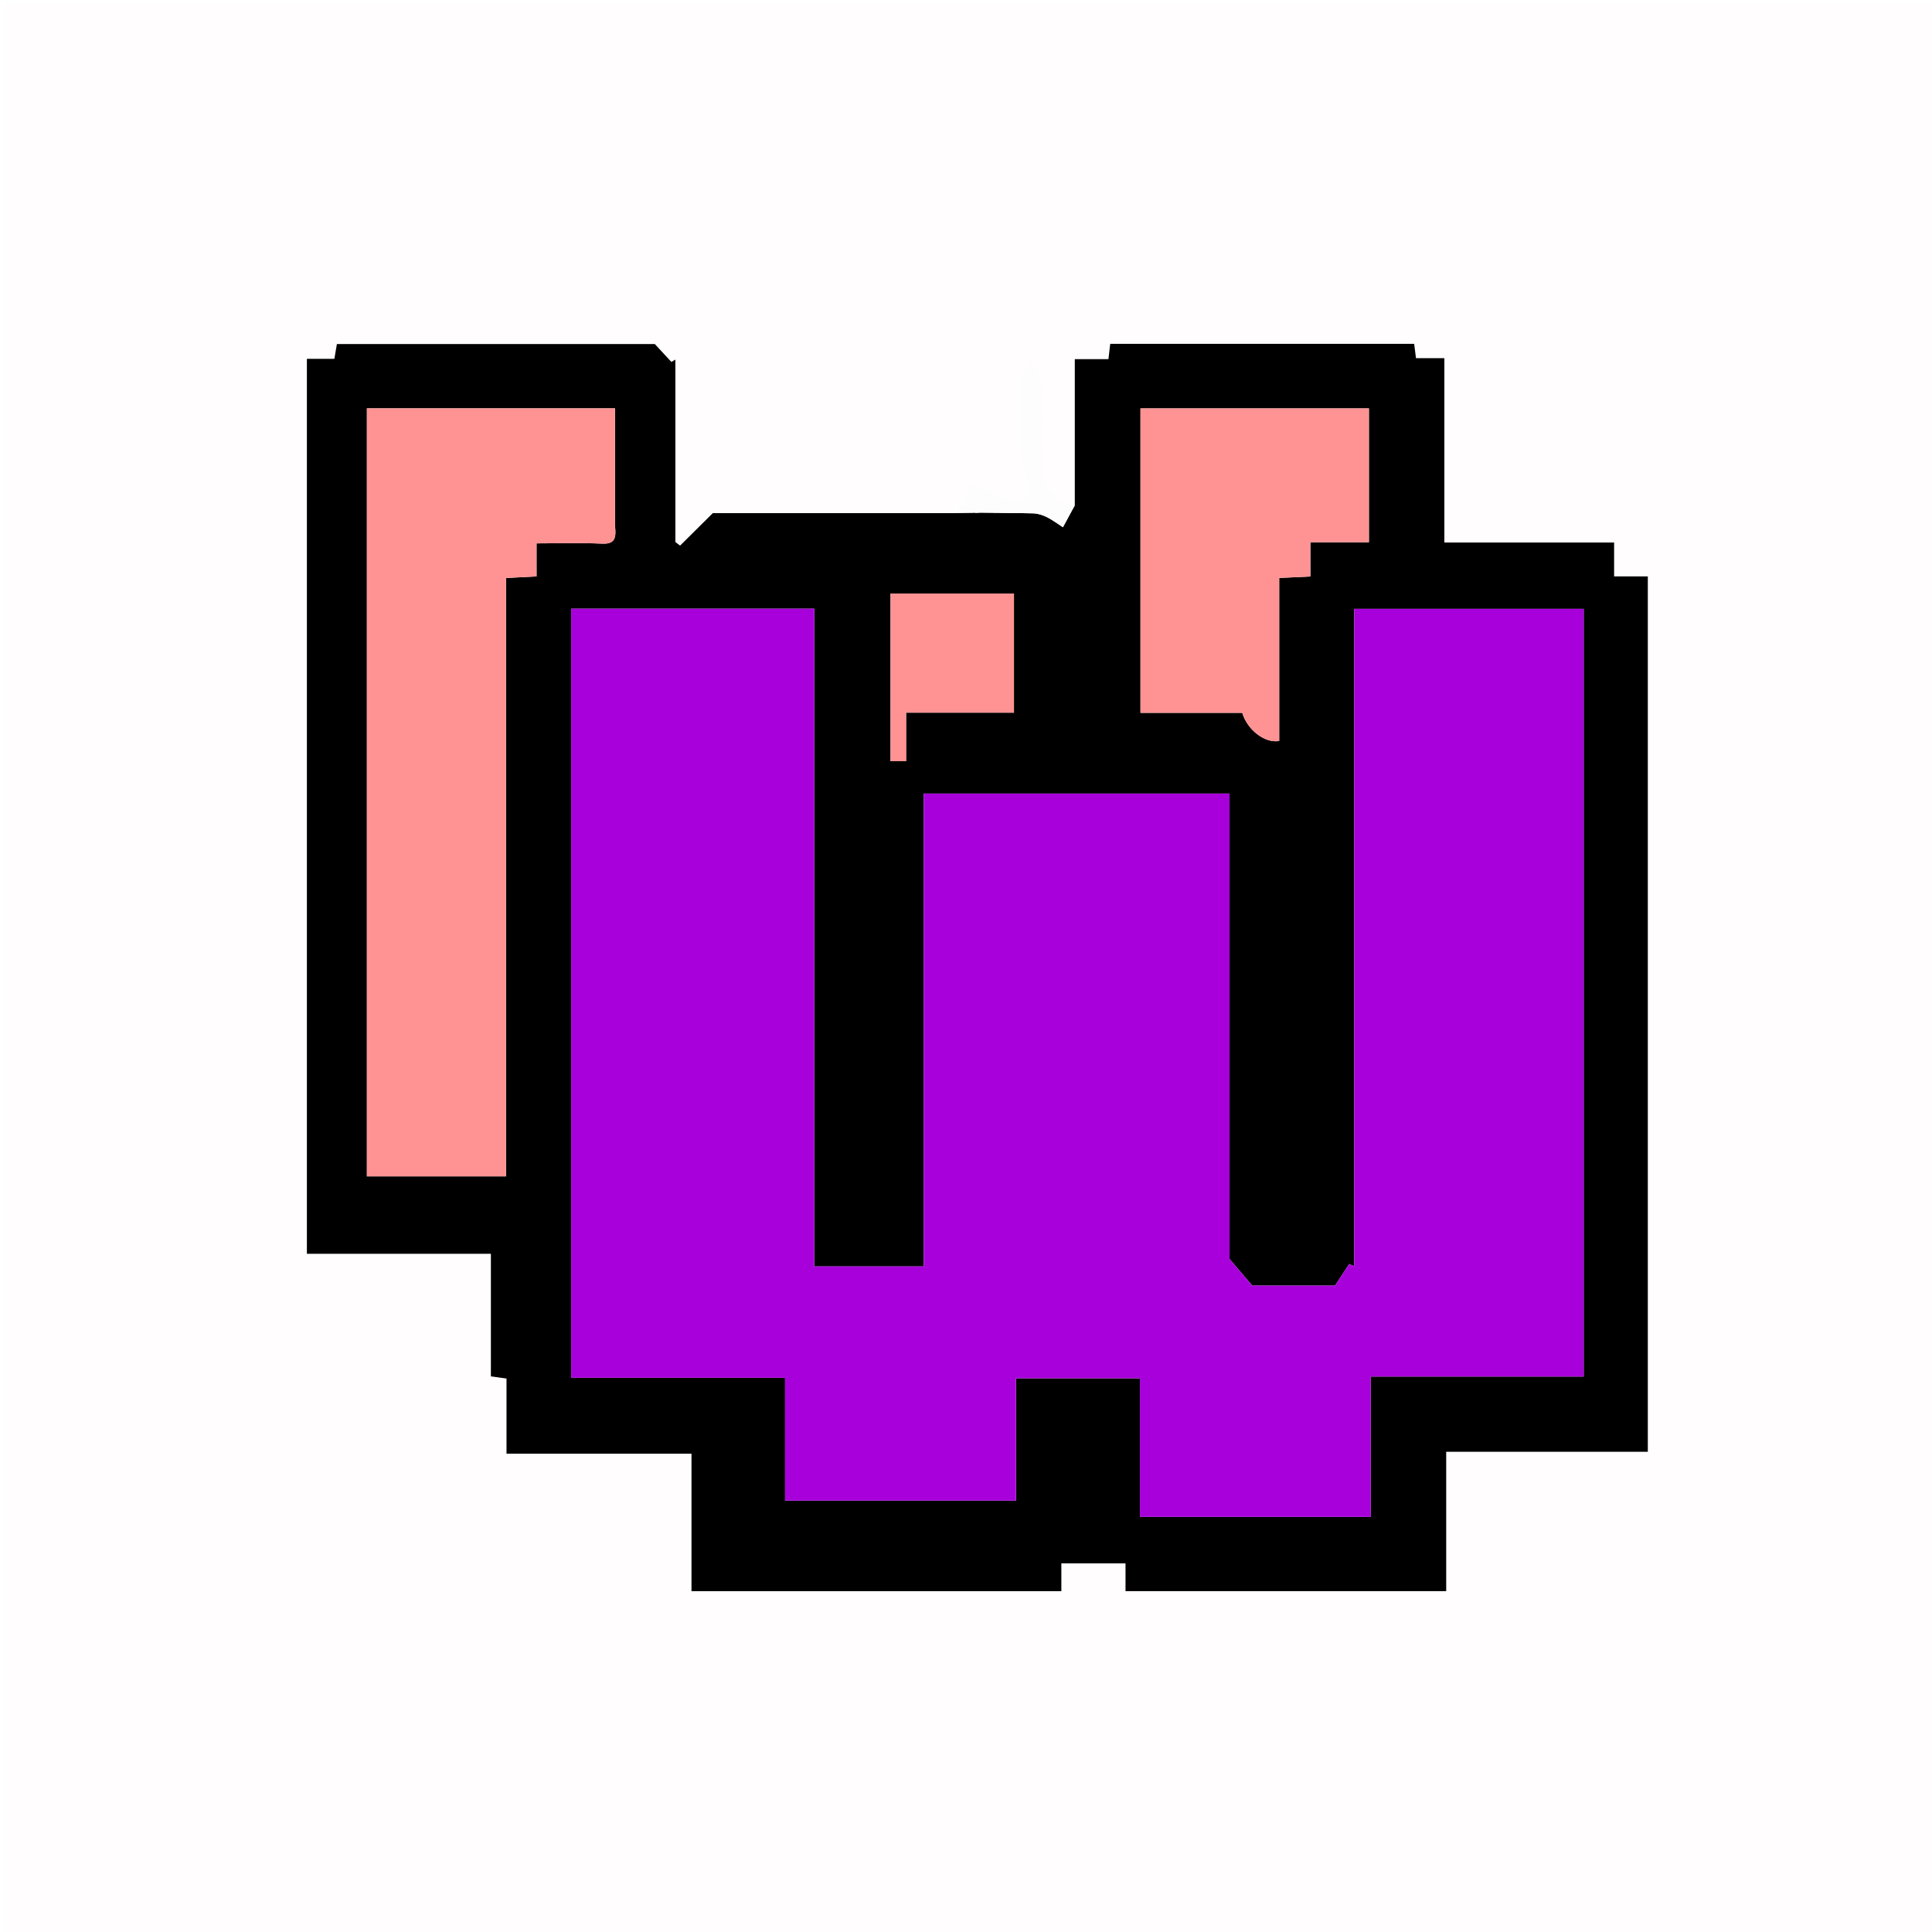
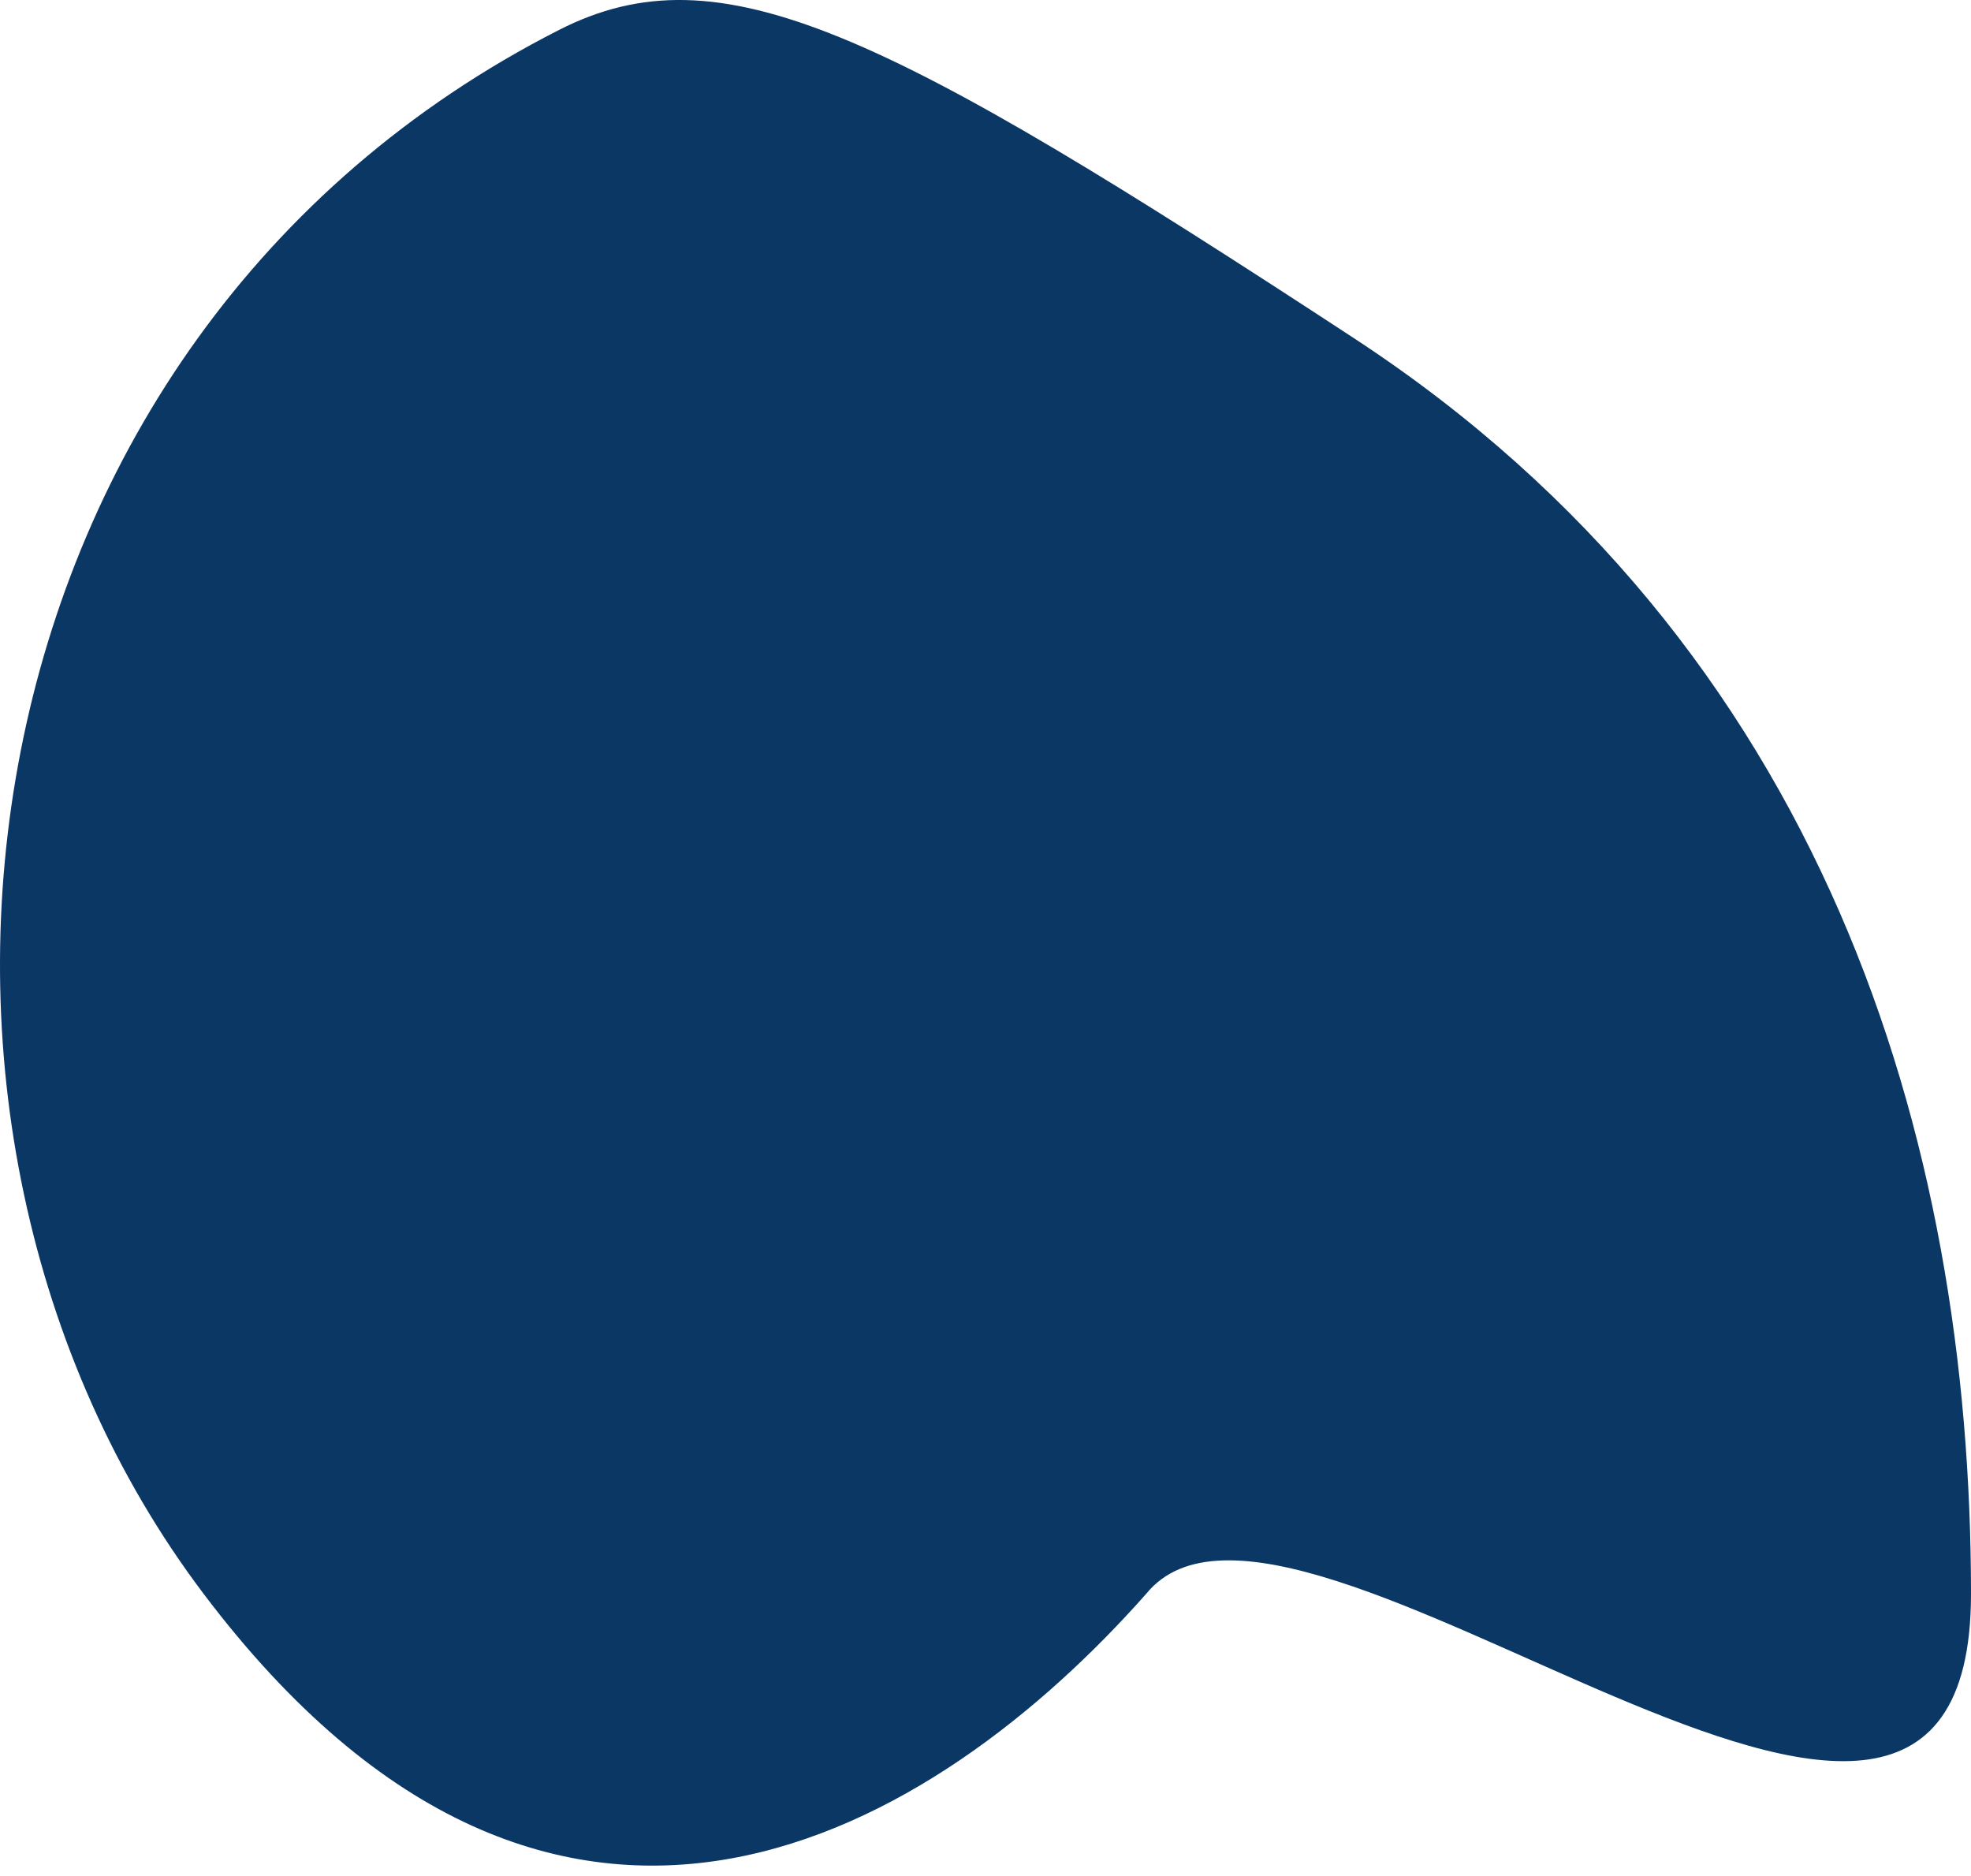
- <svg xmlns="http://www.w3.org/2000/svg" version="1.1" id="Layer_1" x="0px" y="0px" width="100%" viewBox="0 0 512 512" enable-background="new 0 0 512 512" xml:space="preserve">
-   <path fill="#FFFDFE" opacity="1" stroke="none" d=" M312,513   C208.025,513 104.55,513 1.038,513   C1.038,342.4 1.038,171.8 1.038,1.1   C171.558,1.1 342.116,1.1 512.837,1.1   C512.837,171.667 512.837,342.333 512.837,513   C446.134,513 379.317,513 312,513  M252.073,135.988   C230.59,135.988 209.108,135.988 188.901,135.988   C185.514,139.349 182.87,141.972 180.226,144.596   C179.811,144.276 179.395,143.957 178.98,143.637   C178.98,127.526 178.98,111.415 178.98,95.304   C178.627,95.507 178.275,95.71 177.922,95.913   C176.557,94.44 175.192,92.967 173.529,91.171   C145.982,91.171 117.691,91.171 89.283,91.171   C89.052,92.521 88.845,93.726 88.611,95.092   C86.026,95.092 83.734,95.092 81.329,95.092   C81.329,174.162 81.329,253.015 81.329,332.266   C97.733,332.266 113.807,332.266 130.09,332.266   C130.09,343.291 130.09,353.92 130.09,364.749   C131.473,364.942 132.672,365.11 134.231,365.328   C134.231,372.047 134.231,378.461 134.231,385.248   C150.715,385.248 166.789,385.248 183.252,385.248   C183.252,397.719 183.252,409.795 183.252,421.687   C216.063,421.687 248.474,421.687 281.268,421.687   C281.268,418.963 281.268,416.555 281.268,414.317   C287.073,414.317 292.491,414.317 298.273,414.317   C298.273,417.045 298.273,419.453 298.273,421.675   C326.725,421.675 354.793,421.675 383.257,421.675   C383.257,409.278 383.257,397.202 383.257,384.741   C401.395,384.741 419.135,384.741 436.689,384.741   C436.689,307.273 436.689,230.204 436.689,152.754   C433.627,152.754 430.877,152.754 427.757,152.754   C427.757,149.628 427.757,146.883 427.757,143.765   C412.625,143.765 397.885,143.765 382.771,143.765   C382.771,127.278 382.771,111.193 382.771,94.916   C380.087,94.916 377.787,94.916 375.251,94.916   C375.079,93.565 374.925,92.355 374.768,91.129   C347.767,91.129 321.143,91.129 294.219,91.129   C294.071,92.394 293.93,93.608 293.747,95.181   C290.684,95.181 287.941,95.181 284.834,95.181   C284.834,108.388 284.834,121.194 284.147,133.908   C277.196,131.476 275.401,126.348 275.903,119.444   C276.36,113.152 276.176,106.792 275.869,100.481   C275.796,98.975 274.109,97.548 273.164,96.084   C272.11,97.605 270.261,99.068 270.146,100.656   C269.763,105.955 269.72,111.319 270.092,116.62   C270.372,120.617 271.571,124.543 272.177,128.529   C272.355,129.695 272.318,131.383 271.625,132.061   C270.876,132.793 269.049,133.138 268.035,132.753   C264.838,131.538 261.801,129.901 257.779,127.988   C256.276,130.454 254.638,133.144 252.073,135.988  z" />
-   <path fill="#000000" opacity="1" stroke="none" d=" M284.834,133.999   C284.834,121.194 284.834,108.388 284.834,95.181   C287.941,95.181 290.684,95.181 293.747,95.181   C293.93,93.608 294.071,92.394 294.219,91.129   C321.143,91.129 347.767,91.129 374.768,91.129   C374.925,92.355 375.079,93.565 375.251,94.916   C377.787,94.916 380.087,94.916 382.771,94.916   C382.771,111.193 382.771,127.278 382.771,143.765   C397.885,143.765 412.625,143.765 427.757,143.765   C427.757,146.883 427.757,149.628 427.757,152.754   C430.877,152.754 433.627,152.754 436.689,152.754   C436.689,230.204 436.689,307.273 436.689,384.741   C419.135,384.741 401.395,384.741 383.257,384.741   C383.257,397.202 383.257,409.278 383.257,421.675   C354.793,421.675 326.725,421.675 298.273,421.675   C298.273,419.453 298.273,417.045 298.273,414.317   C292.491,414.317 287.073,414.317 281.268,414.317   C281.268,416.555 281.268,418.963 281.268,421.687   C248.474,421.687 216.063,421.687 183.252,421.687   C183.252,409.795 183.252,397.719 183.252,385.248   C166.789,385.248 150.715,385.248 134.231,385.248   C134.231,378.461 134.231,372.047 134.231,365.328   C132.672,365.11 131.473,364.942 130.09,364.749   C130.09,353.92 130.09,343.291 130.09,332.266   C113.807,332.266 97.733,332.266 81.329,332.266   C81.329,253.015 81.329,174.162 81.329,95.092   C83.734,95.092 86.026,95.092 88.611,95.092   C88.845,93.726 89.052,92.521 89.283,91.171   C117.691,91.171 145.982,91.171 173.529,91.171   C175.192,92.967 176.557,94.44 177.922,95.913   C178.275,95.71 178.627,95.507 178.98,95.304   C178.98,111.415 178.98,127.526 178.98,143.637   C179.395,143.957 179.811,144.276 180.226,144.596   C182.87,141.972 185.514,139.349 188.901,135.988   C209.108,135.988 230.59,135.988 252.948,135.988   C255.215,135.937 256.608,135.885 258.331,135.91   C259.107,135.936 259.553,135.884 260.462,135.91   C265.229,135.992 269.536,135.925 273.838,136.044   C275.047,136.078 276.326,136.49 277.422,137.034   C278.918,137.776 280.27,138.809 281.684,139.718   C282.734,137.812 283.784,135.906 284.834,133.999  M317.503,402   C332.593,402 347.683,402 363.273,402   C363.273,389.251 363.273,377.185 363.273,364.807   C382.391,364.807 400.999,364.807 419.69,364.807   C419.69,296.751 419.69,229.027 419.69,161.357   C399.32,161.357 379.262,161.357 358.9,161.357   C358.9,219.669 358.9,277.624 358.9,335.579   C358.449,335.379 357.998,335.179 357.547,334.979   C356.36,336.788 355.174,338.598 353.791,340.709   C346.364,340.709 338.277,340.709 331.868,340.709   C329.588,338.034 328.167,336.368 325.838,333.637   C325.838,293.62 325.838,252.018 325.838,210.305   C298.764,210.305 272.041,210.305 244.81,210.305   C244.81,252.334 244.81,294.06 244.81,335.606   C234.902,335.606 225.507,335.606 215.798,335.606   C215.798,277.269 215.798,219.329 215.798,161.313   C194.075,161.313 172.684,161.313 151.361,161.313   C151.361,229.352 151.361,297.076 151.361,365.131   C170.328,365.131 188.937,365.131 208.052,365.131   C208.052,376.185 208.052,386.918 208.052,397.671   C228.623,397.671 248.681,397.671 269.245,397.671   C269.245,386.614 269.245,375.881 269.245,365.247   C280.364,365.247 290.971,365.247 302.085,365.247   C302.085,377.551 302.085,389.616 302.085,402   C307.228,402 311.866,402 317.503,402  M163.001,139.364   C163.001,128.949 163.001,118.534 163.001,108.214   C140.658,108.214 119.047,108.214 97.229,108.214   C97.229,176.15 97.229,243.872 97.229,311.744   C109.524,311.744 121.587,311.744 134.092,311.744   C134.092,258.757 134.092,206.025 134.092,153.18   C136.938,153.03 139.356,152.903 142.193,152.753   C142.193,149.679 142.193,146.945 142.193,144   C148.294,144 153.948,143.825 159.585,144.07   C162.619,144.201 163.389,142.973 163.001,139.364  M339,174.5   C339,167.4 339,160.3 339,153.166   C342.016,153.023 344.427,152.909 347.265,152.775   C347.265,149.6 347.265,146.867 347.265,143.696   C352.789,143.696 357.855,143.696 362.777,143.696   C362.777,131.627 362.777,120.02 362.777,108.235   C342.501,108.235 322.449,108.235 302.239,108.235   C302.239,135.185 302.239,161.899 302.239,188.901   C311.415,188.901 320.359,188.901 329.213,188.901   C330.571,193.46 335.2,197.009 339,196.371   C339,189.447 339,182.473 339,174.5  M235.999,196.358   C235.999,198.145 235.999,199.933 235.999,201.733   C237.559,201.733 238.619,201.733 240.124,201.733   C240.124,197.421 240.124,193.343 240.124,188.86   C249.951,188.86 259.339,188.86 268.712,188.86   C268.712,178.043 268.712,167.664 268.712,157.287   C257.71,157.287 246.998,157.287 235.998,157.287   C235.998,170.18 235.998,182.787 235.999,196.358  z" />
-   <path fill="#FEFDFD" opacity="1" stroke="none" d=" M284.491,133.953   C283.784,135.906 282.734,137.812 281.684,139.718   C280.27,138.809 278.918,137.776 277.422,137.034   C276.326,136.49 275.047,136.078 273.838,136.044   C269.536,135.925 265.229,135.992 260.418,135.63   C259.594,134.978 259.276,134.685 258.958,134.391   C258.639,134.872 258.319,135.353 258,135.834   C256.608,135.885 255.215,135.937 253.411,135.911   C254.638,133.144 256.276,130.454 257.779,127.988   C261.801,129.901 264.838,131.538 268.035,132.753   C269.049,133.138 270.876,132.793 271.625,132.061   C272.318,131.383 272.355,129.695 272.177,128.529   C271.571,124.543 270.372,120.617 270.092,116.62   C269.72,111.319 269.763,105.955 270.146,100.656   C270.261,99.068 272.11,97.605 273.164,96.084   C274.109,97.548 275.796,98.975 275.869,100.481   C276.176,106.792 276.36,113.152 275.903,119.444   C275.401,126.348 277.196,131.476 284.491,133.953  z" />
-   <path fill="#A800DB" opacity="1" stroke="none" d=" M317.004,402   C311.866,402 307.228,402 302.085,402   C302.085,389.616 302.085,377.551 302.085,365.247   C290.971,365.247 280.364,365.247 269.245,365.247   C269.245,375.881 269.245,386.614 269.245,397.671   C248.681,397.671 228.623,397.671 208.052,397.671   C208.052,386.918 208.052,376.185 208.052,365.131   C188.937,365.131 170.328,365.131 151.361,365.131   C151.361,297.076 151.361,229.352 151.361,161.313   C172.684,161.313 194.075,161.313 215.798,161.313   C215.798,219.329 215.798,277.269 215.798,335.606   C225.507,335.606 234.902,335.606 244.81,335.606   C244.81,294.06 244.81,252.334 244.81,210.305   C272.041,210.305 298.764,210.305 325.838,210.305   C325.838,252.018 325.838,293.62 325.838,333.637   C328.167,336.368 329.588,338.034 331.868,340.709   C338.277,340.709 346.364,340.709 353.791,340.709   C355.174,338.598 356.36,336.788 357.547,334.979   C357.998,335.179 358.449,335.379 358.9,335.579   C358.9,277.624 358.9,219.669 358.9,161.357   C379.262,161.357 399.32,161.357 419.69,161.357   C419.69,229.027 419.69,296.751 419.69,364.807   C400.999,364.807 382.391,364.807 363.273,364.807   C363.273,377.185 363.273,389.251 363.273,402   C347.683,402 332.593,402 317.004,402  z" />
-   <path fill="#FF9393" opacity="1" stroke="none" d=" M163.001,139.848   C163.389,142.973 162.619,144.201 159.585,144.07   C153.948,143.825 148.294,144 142.193,144   C142.193,146.945 142.193,149.679 142.193,152.753   C139.356,152.903 136.938,153.03 134.092,153.18   C134.092,206.025 134.092,258.757 134.092,311.744   C121.587,311.744 109.524,311.744 97.229,311.744   C97.229,243.872 97.229,176.15 97.229,108.214   C119.047,108.214 140.658,108.214 163.001,108.214   C163.001,118.534 163.001,128.949 163.001,139.848  z" />
-   <path fill="#FF9393" opacity="1" stroke="none" d=" M339,175   C339,182.473 339,189.447 339,196.371   C335.2,197.009 330.571,193.46 329.213,188.901   C320.359,188.901 311.415,188.901 302.239,188.901   C302.239,161.899 302.239,135.185 302.239,108.235   C322.449,108.235 342.501,108.235 362.777,108.235   C362.777,120.02 362.777,131.627 362.777,143.696   C357.855,143.696 352.789,143.696 347.265,143.696   C347.265,146.867 347.265,149.6 347.265,152.775   C344.427,152.909 342.016,153.023 339,153.166   C339,160.3 339,167.4 339,175  z" />
-   <path fill="#FF9393" opacity="1" stroke="none" d=" M235.998,195.876   C235.998,182.787 235.998,170.18 235.998,157.287   C246.998,157.287 257.71,157.287 268.712,157.287   C268.712,167.664 268.712,178.043 268.712,188.86   C259.339,188.86 249.951,188.86 240.124,188.86   C240.124,193.343 240.124,197.421 240.124,201.733   C238.619,201.733 237.559,201.733 235.999,201.733   C235.999,199.933 235.999,198.145 235.998,195.876  z" />
-   <path fill="#FFFDFE" opacity="1" stroke="none" d=" M258.331,135.91   C258.319,135.353 258.639,134.872 258.958,134.391   C259.276,134.685 259.594,134.978 259.956,135.553   C259.553,135.884 259.107,135.936 258.331,135.91  z" />
+ <svg xmlns="http://www.w3.org/2000/svg" width="41px" height="39px" viewBox="0 0 41 39" version="1.1">
+   <g id="Page-1" stroke="none" stroke-width="1" fill="none" fill-rule="evenodd">
+     <path d="M11.632,0.621 C-0.982,7.036 -3.159,23.358 4.237,33.149 C11.632,42.94 19.514,38.038 23.841,33.149 C26.903,29.371 41,42.604 41,33.149 C41,23.694 37.965,13.451 28.168,7.036 C18.371,0.621 14.989,-1.086 11.632,0.621 Z" id="Path" fill="#0B3765" fill-rule="nonzero" />
+   </g>
</svg>
